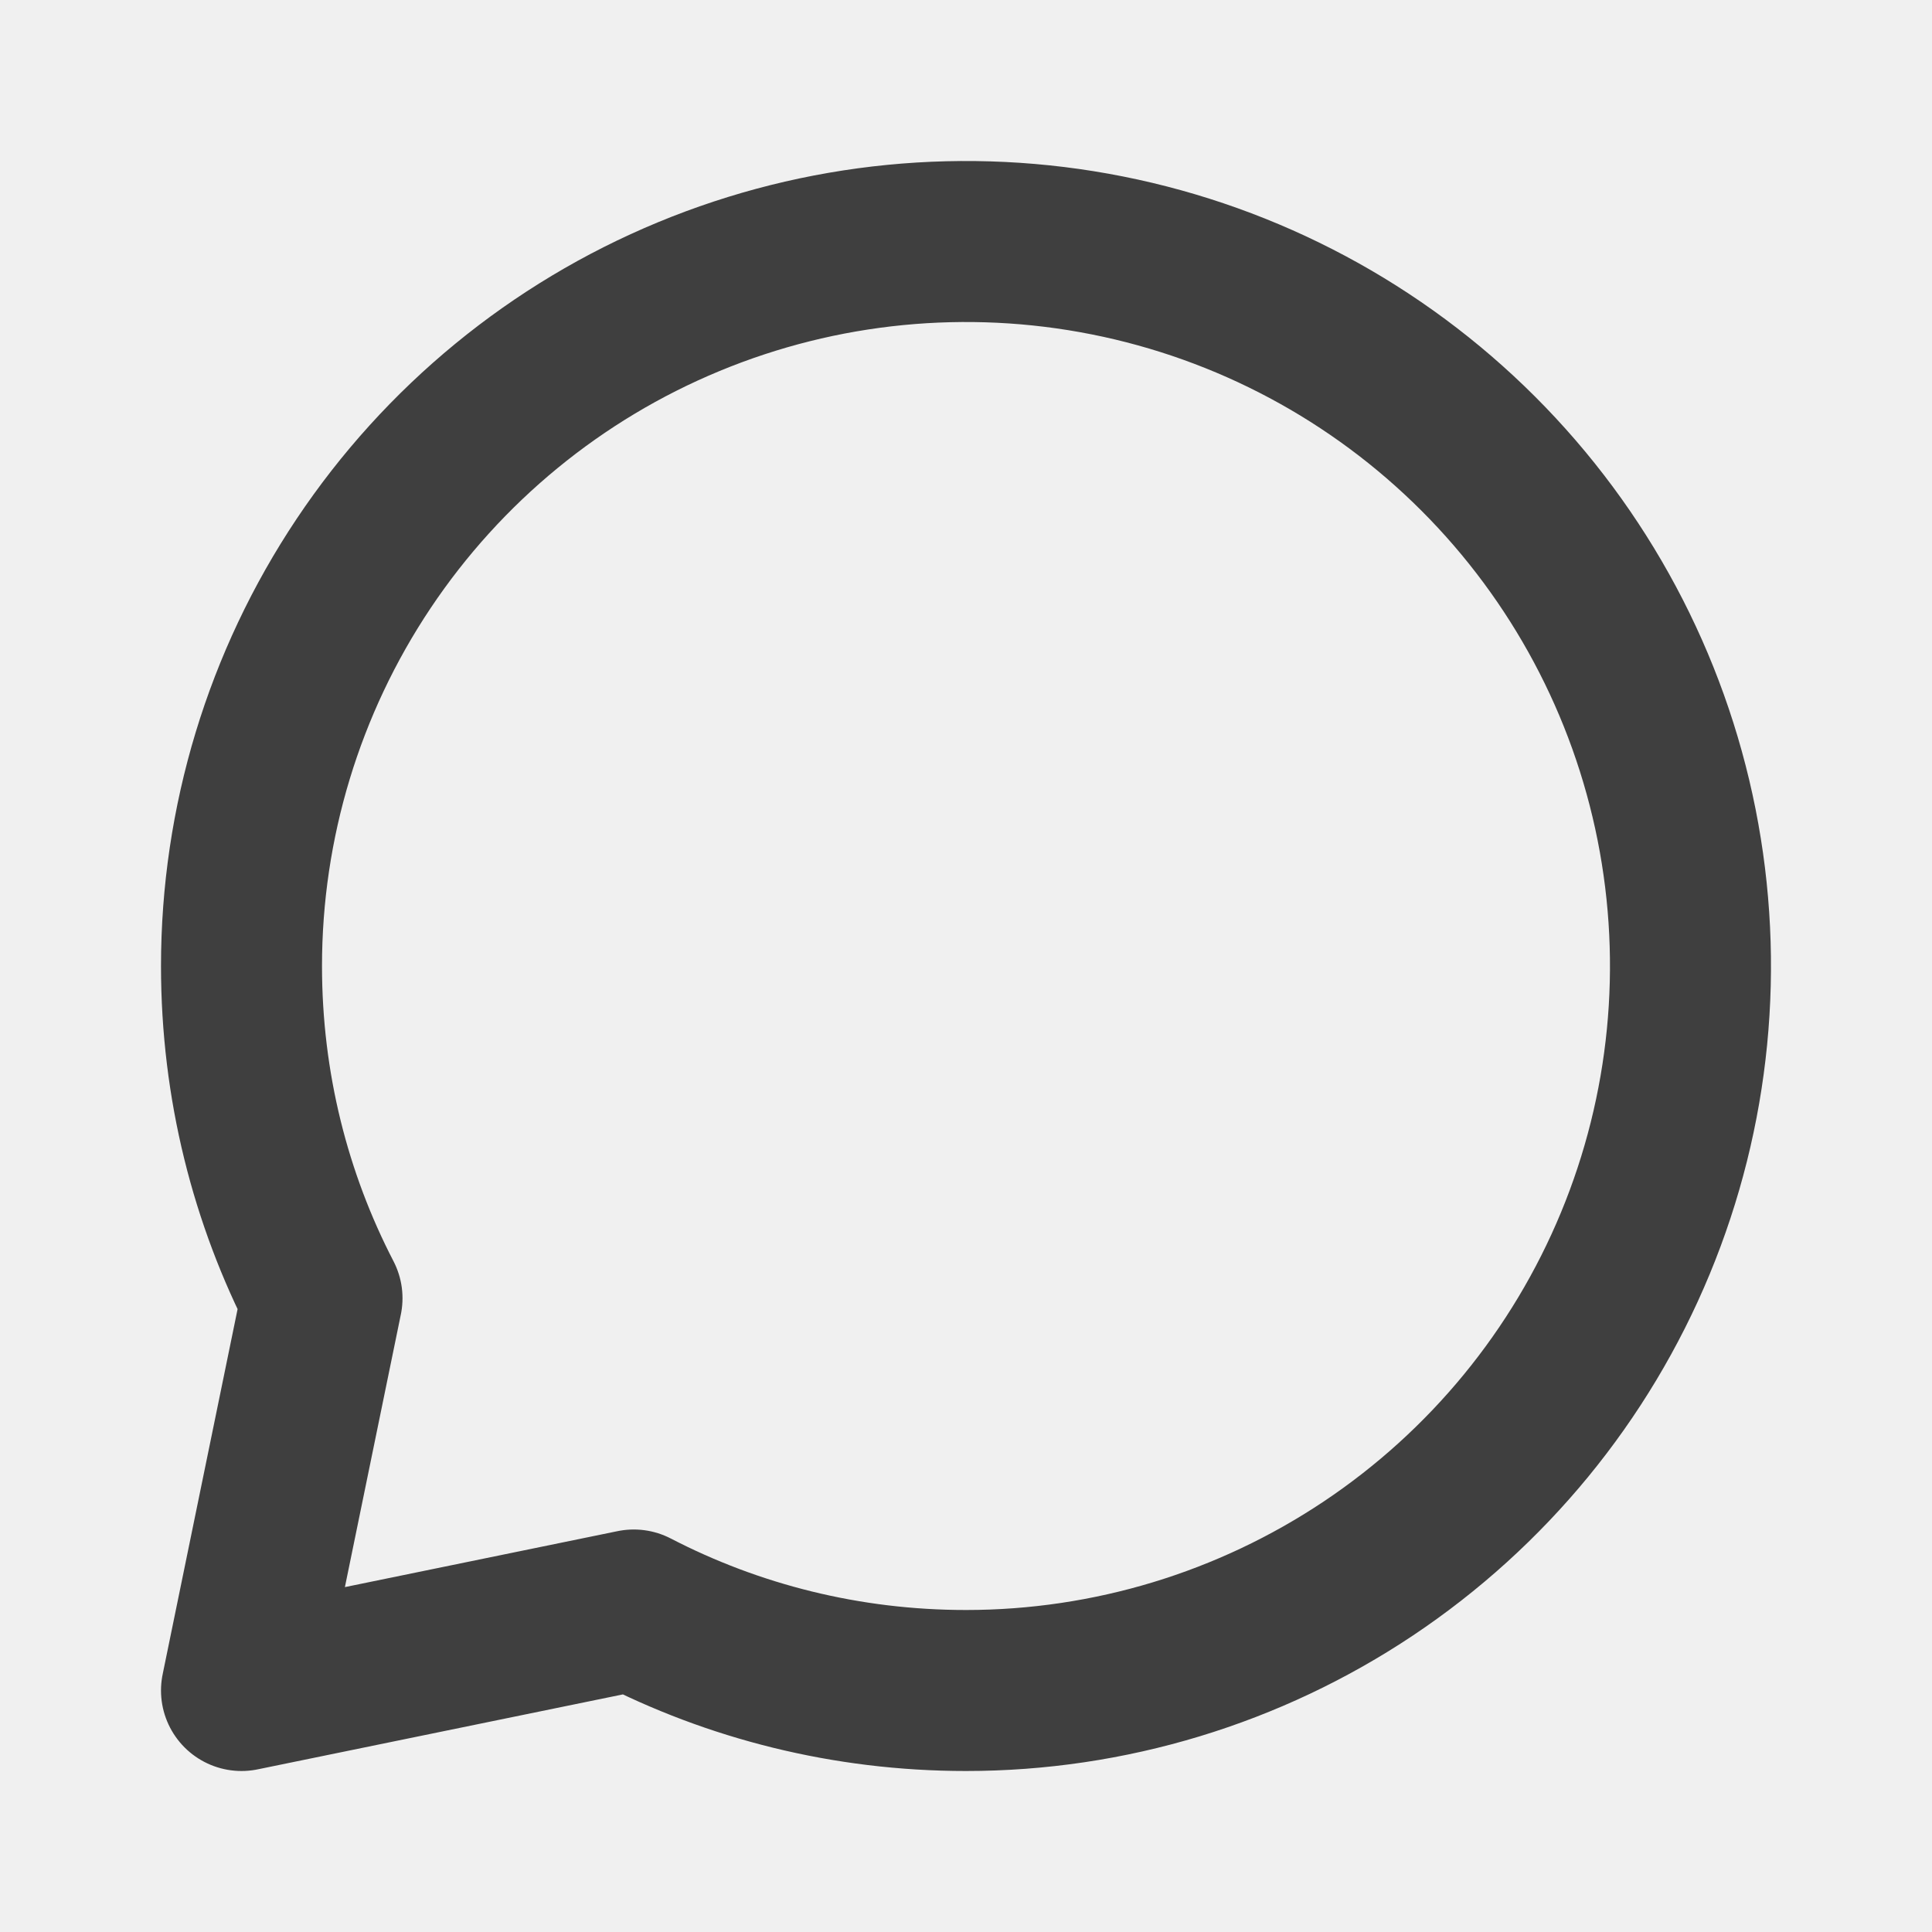
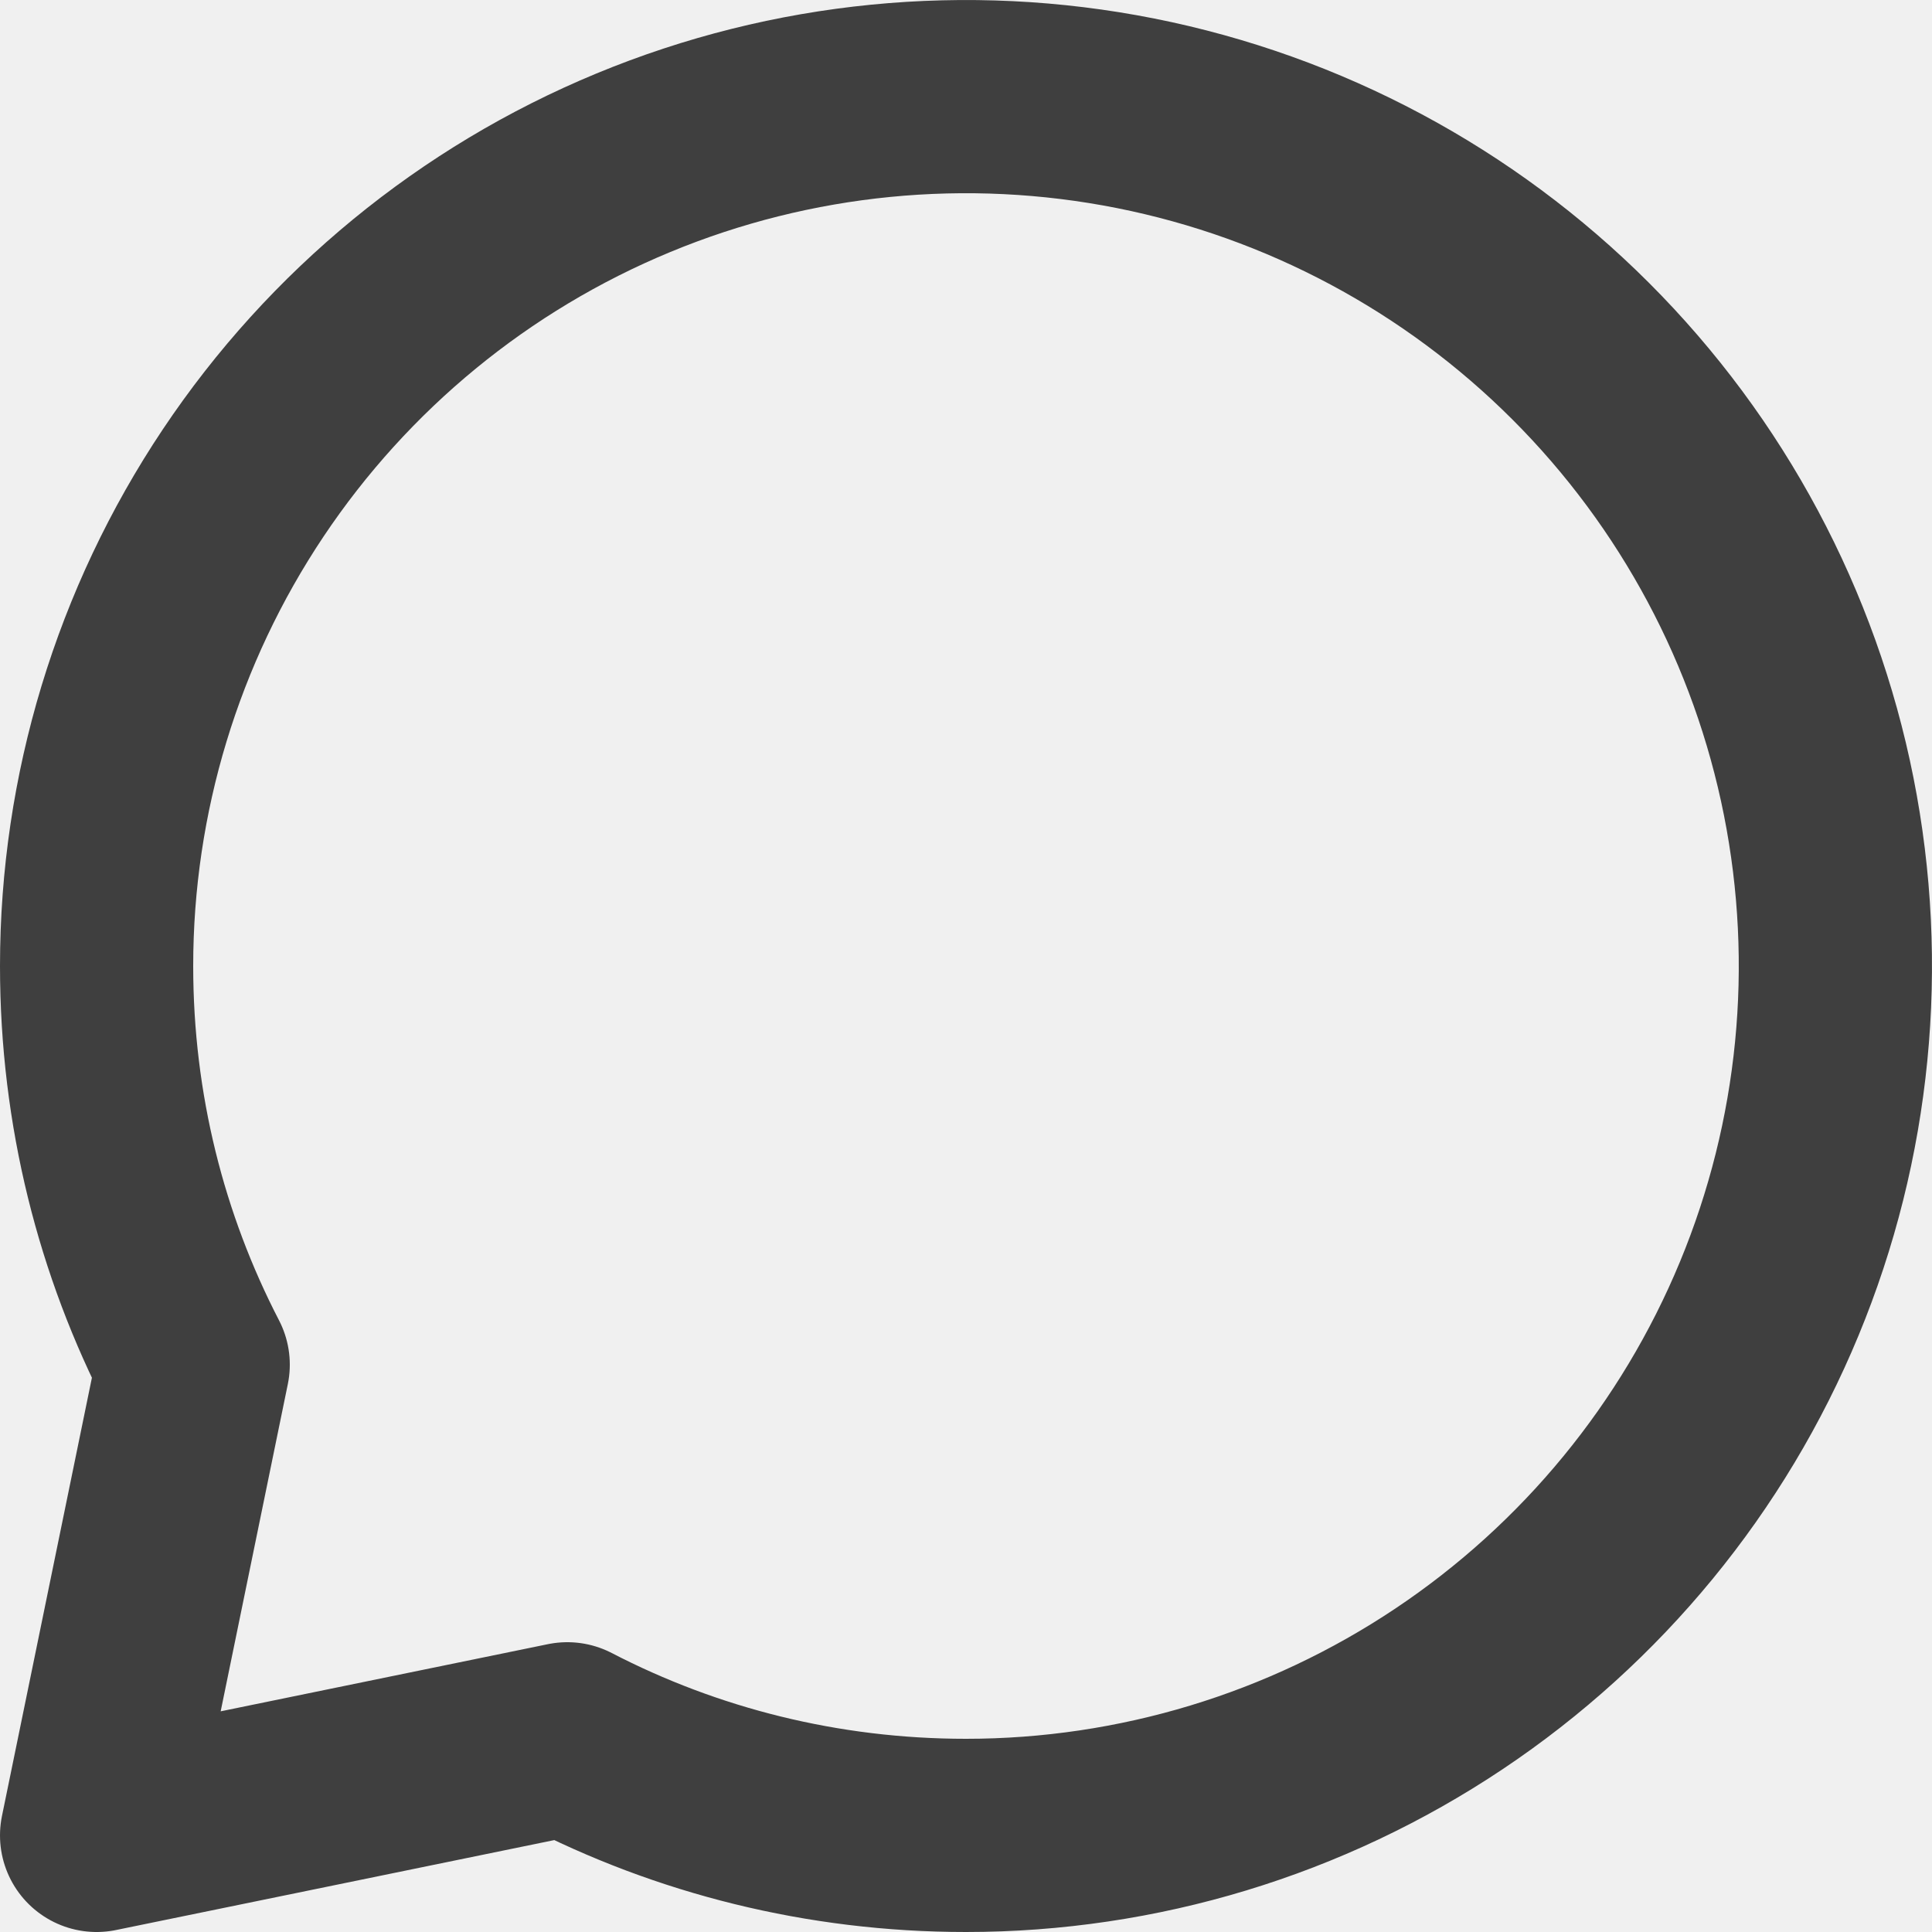
- <svg xmlns="http://www.w3.org/2000/svg" width="24" height="24" viewBox="0 0 24 24" fill="none">
-   <g clip-path="url(#clip0_4368_3389)">
-     <path d="M12 21C13.78 21 15.52 20.472 17 19.483C18.48 18.494 19.634 17.089 20.315 15.444C20.996 13.8 21.174 11.99 20.827 10.244C20.48 8.498 19.623 6.895 18.364 5.636C17.105 4.377 15.502 3.52 13.756 3.173C12.01 2.826 10.2 3.004 8.556 3.685C6.911 4.366 5.506 5.52 4.517 7C3.528 8.48 3 10.22 3 12C3 13.488 3.36 14.891 4 16.127L3 21L7.873 20C9.109 20.64 10.513 21 12 21Z" stroke="#3F3F3F" stroke-width="2" stroke-linecap="round" stroke-linejoin="round" />
-   </g>
-   <defs>
-     <clipPath id="clip0_4368_3389">
-       <rect width="24" height="24" fill="white" />
-     </clipPath>
-   </defs>
+ <svg xmlns="http://www.w3.org/2000/svg" width="20" height="20" viewBox="0 0 20 20" fill="none">
+   <path d="M10 19C11.78 19 13.52 18.472 15 17.483C16.48 16.494 17.634 15.089 18.315 13.444C18.996 11.8 19.174 9.99 18.827 8.244C18.48 6.498 17.623 4.895 16.364 3.636C15.105 2.377 13.502 1.52 11.756 1.173C10.01 0.826 8.2 1.004 6.556 1.685C4.911 2.366 3.506 3.52 2.517 5C1.528 6.48 1 8.22 1 10C1 11.488 1.36 12.891 2 14.127L1 19L5.873 18C7.109 18.64 8.513 19 10 19Z" stroke="#3F3F3F" stroke-width="2" stroke-linecap="round" stroke-linejoin="round" />
</svg>
